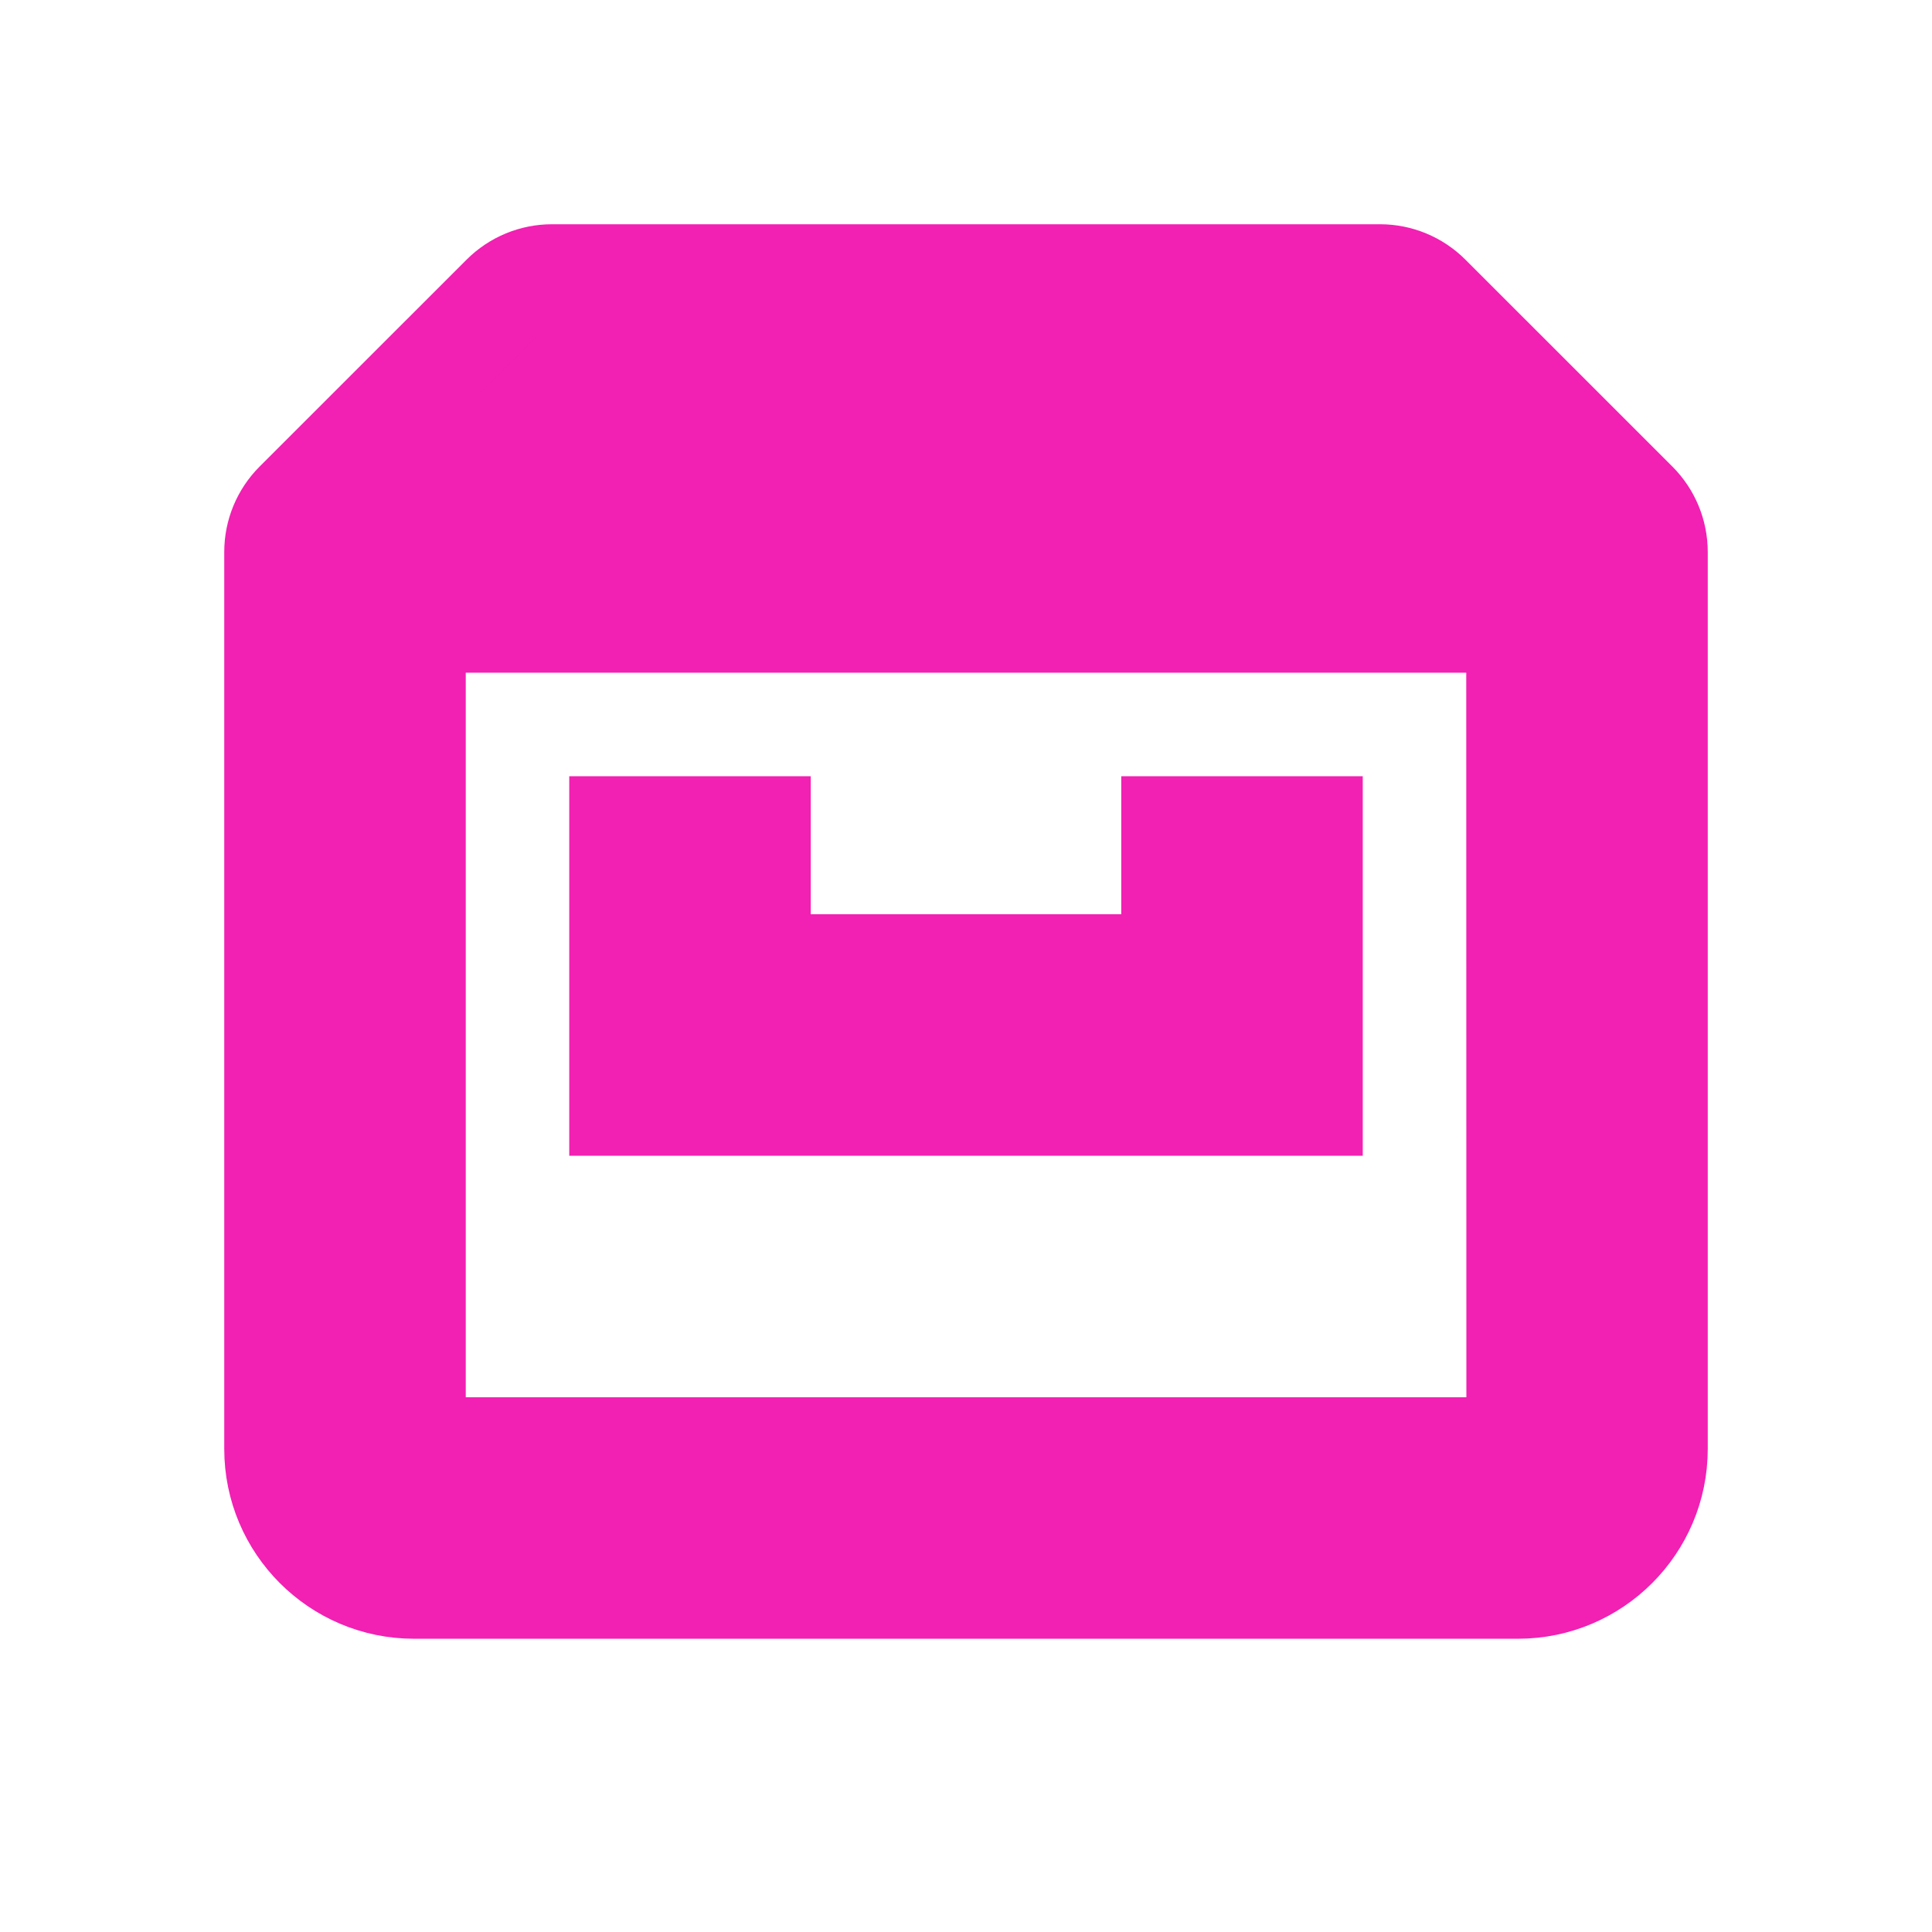
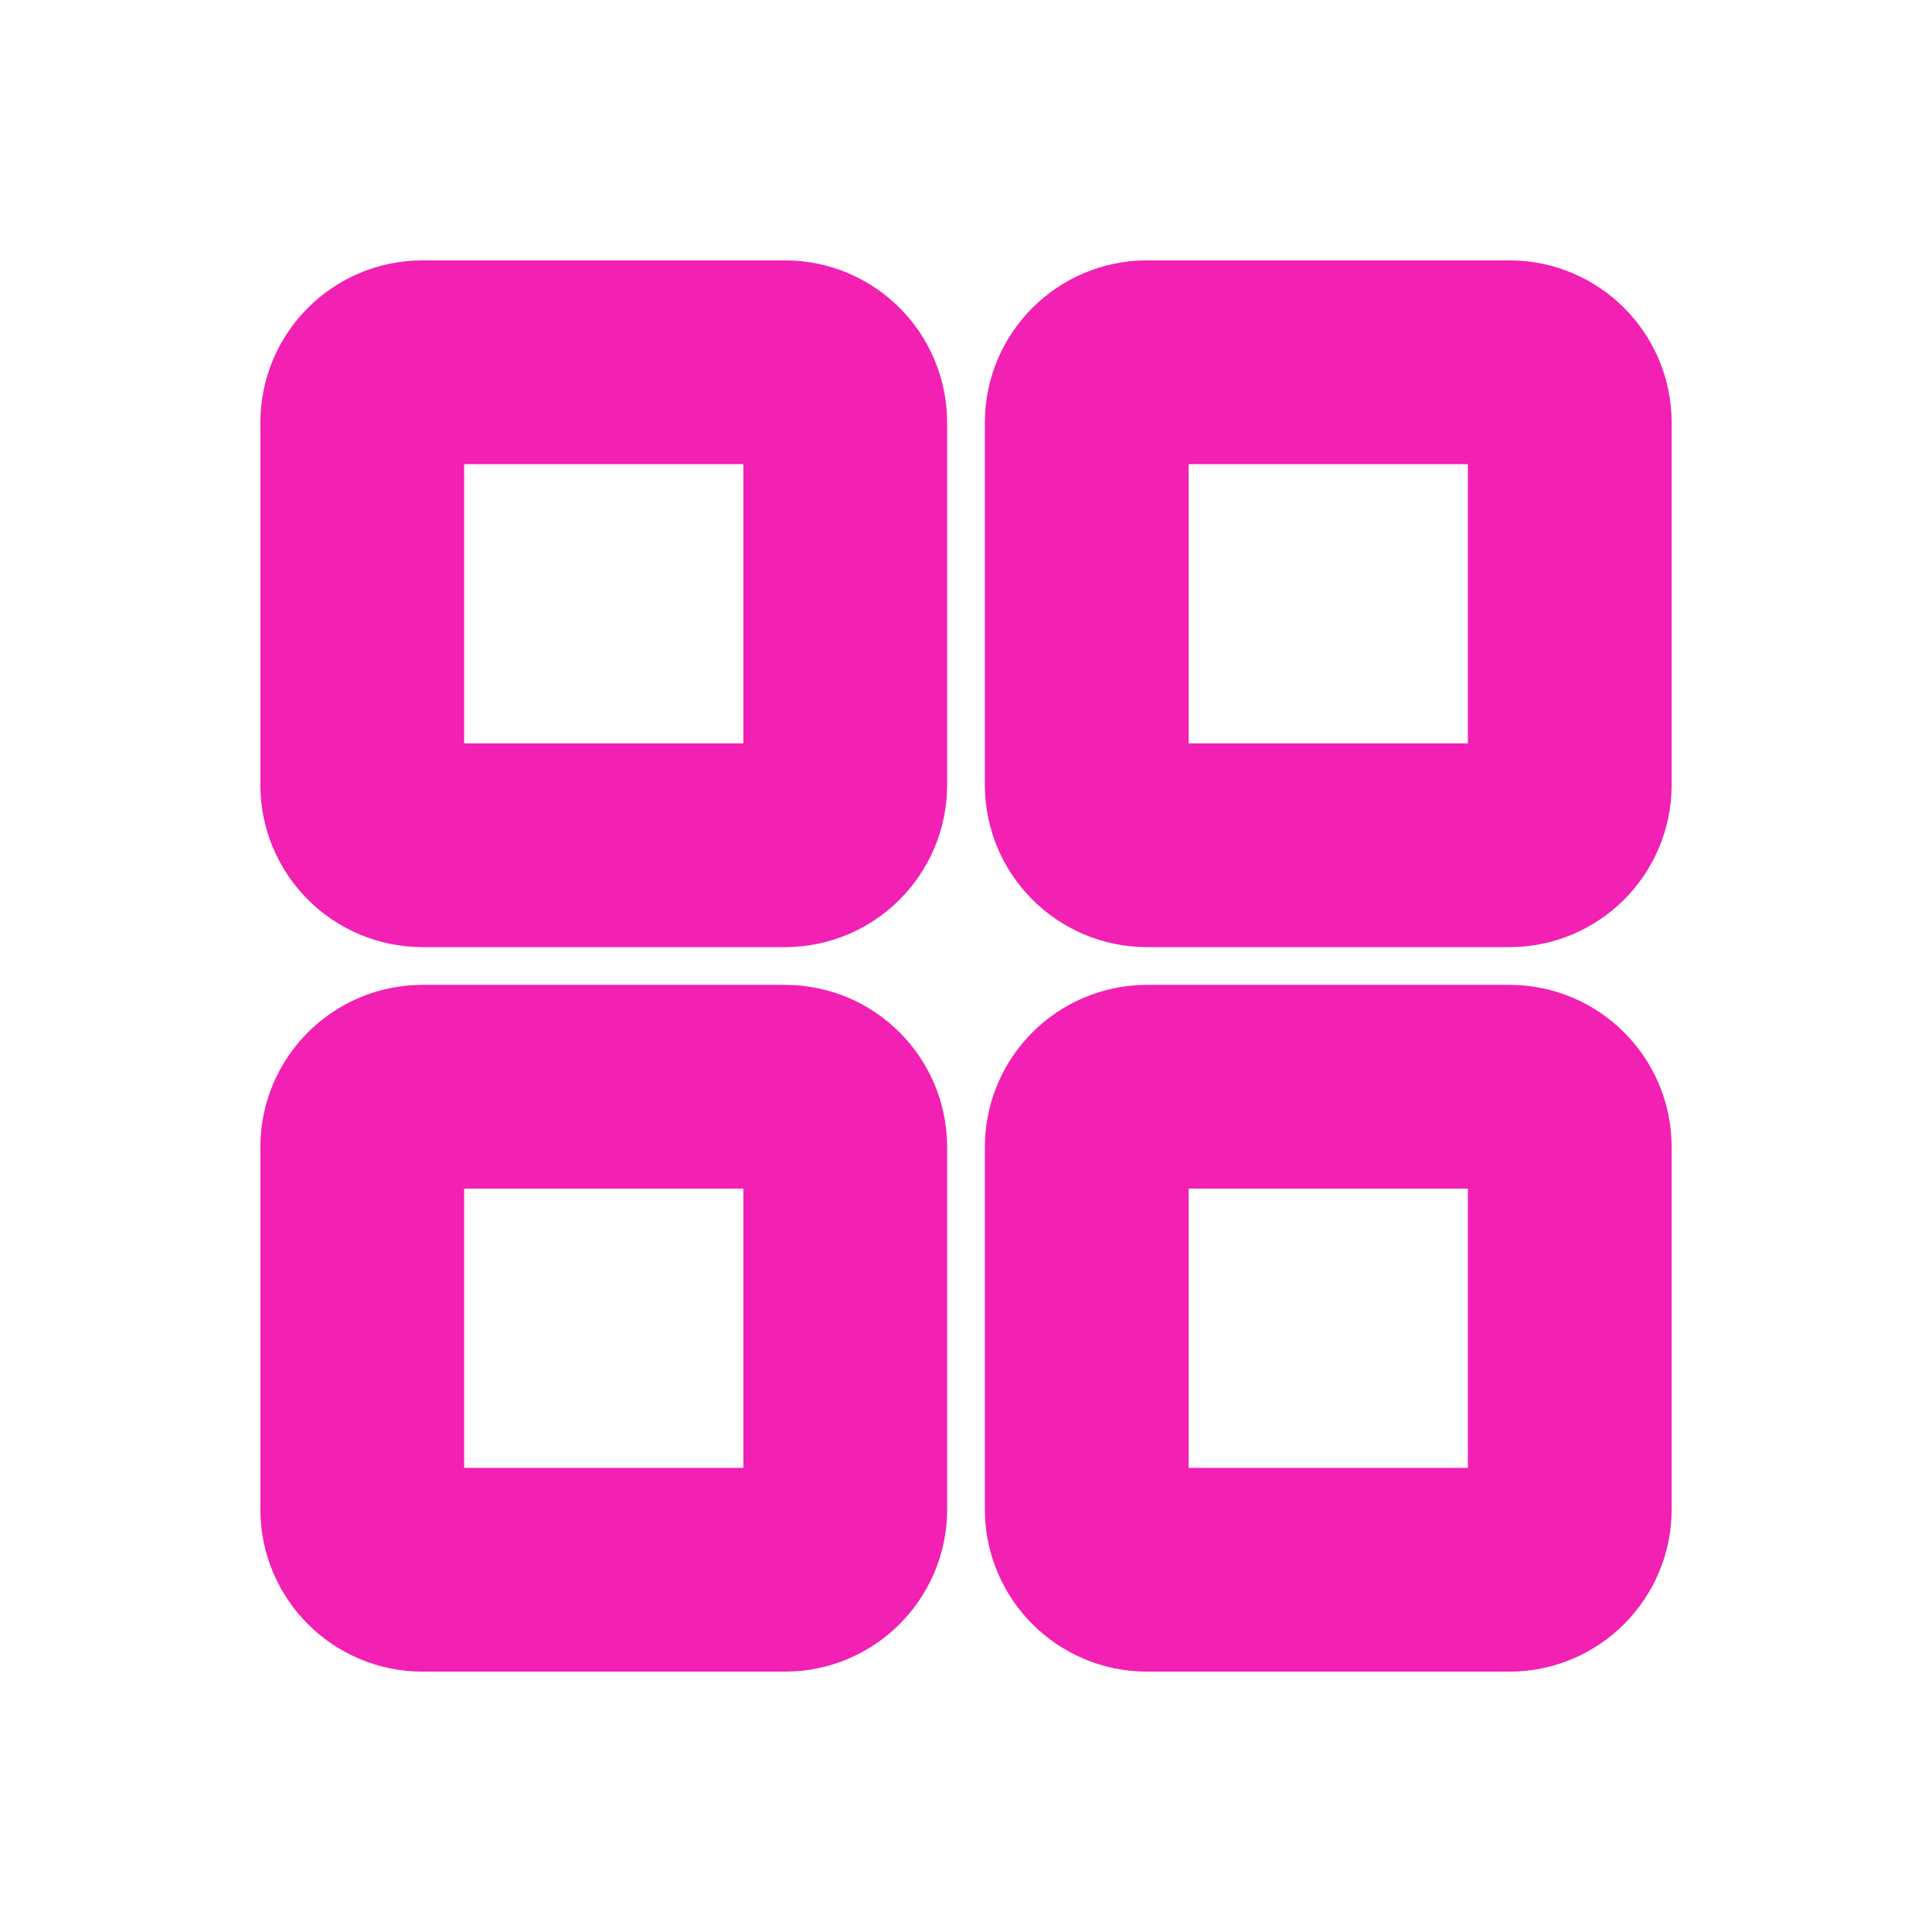
- <svg xmlns="http://www.w3.org/2000/svg" width="24" height="24" viewBox="-2 -2 28 28">
-   <path fill="#F220B3" d="m21.706 5.291l-2.999-2.998A1 1 0 0 0 18 2H6a1 1 0 0 0-.707.293L2.294 5.291A1 1 0 0 0 2 5.999V19c0 1.103.897 2 2 2h16c1.103 0 2-.897 2-2V5.999a1 1 0 0 0-.294-.708M6.414 4h11.172l.999.999H5.415zM4 19V6.999h16L20.002 19z" stroke-width="1.5" stroke="#F220B3" />
-   <path fill="#F220B3" d="M15 12H9v-2H7v4h10v-4h-2z" stroke-width="1.5" stroke="#F220B3" />
+ <svg xmlns="http://www.w3.org/2000/svg" width="24px" height="24px" viewBox="0 0 256 256">
+   <path fill="#F220B3" d="M104 42H56a14 14 0 0 0-14 14v48a14 14 0 0 0 14 14h48a14 14 0 0 0 14-14V56a14 14 0 0 0-14-14m2 62a2 2 0 0 1-2 2H56a2 2 0 0 1-2-2V56a2 2 0 0 1 2-2h48a2 2 0 0 1 2 2Zm94-62h-48a14 14 0 0 0-14 14v48a14 14 0 0 0 14 14h48a14 14 0 0 0 14-14V56a14 14 0 0 0-14-14m2 62a2 2 0 0 1-2 2h-48a2 2 0 0 1-2-2V56a2 2 0 0 1 2-2h48a2 2 0 0 1 2 2Zm-98 34H56a14 14 0 0 0-14 14v48a14 14 0 0 0 14 14h48a14 14 0 0 0 14-14v-48a14 14 0 0 0-14-14m2 62a2 2 0 0 1-2 2H56a2 2 0 0 1-2-2v-48a2 2 0 0 1 2-2h48a2 2 0 0 1 2 2Zm94-62h-48a14 14 0 0 0-14 14v48a14 14 0 0 0 14 14h48a14 14 0 0 0 14-14v-48a14 14 0 0 0-14-14m2 62a2 2 0 0 1-2 2h-48a2 2 0 0 1-2-2v-48a2 2 0 0 1 2-2h48a2 2 0 0 1 2 2Z" stroke-width="15" stroke="#F220B3" />
</svg>
